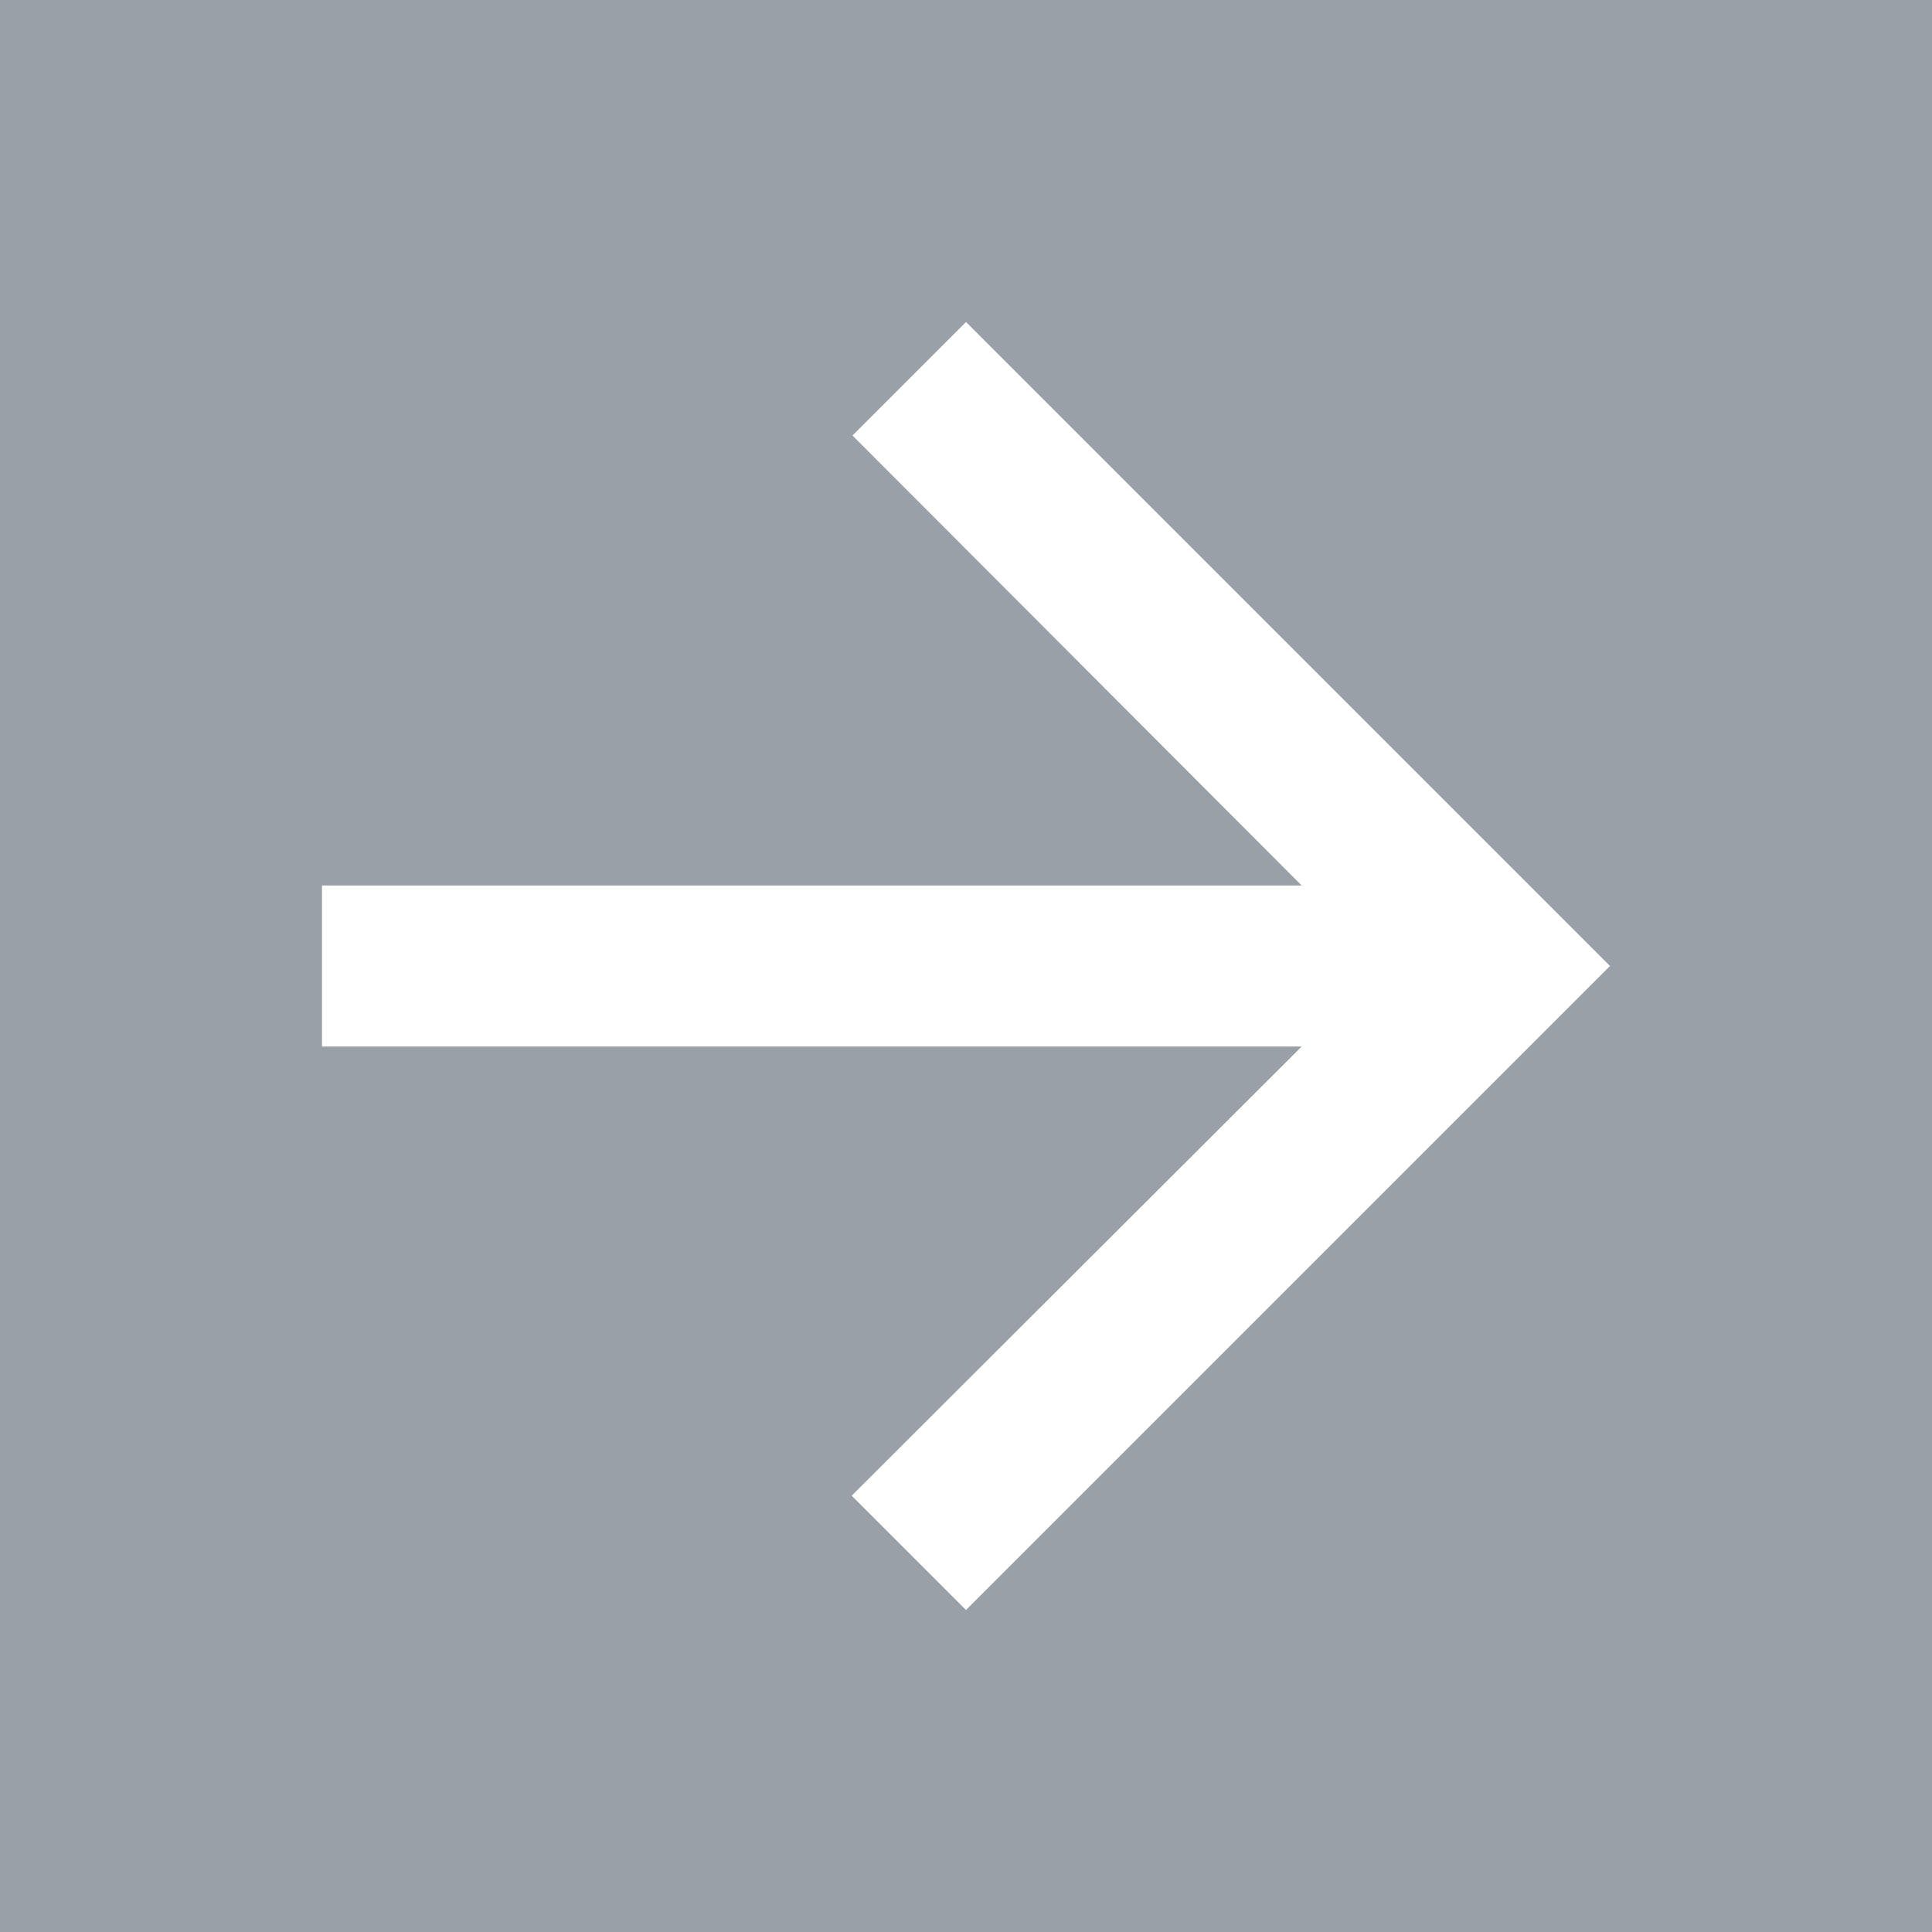
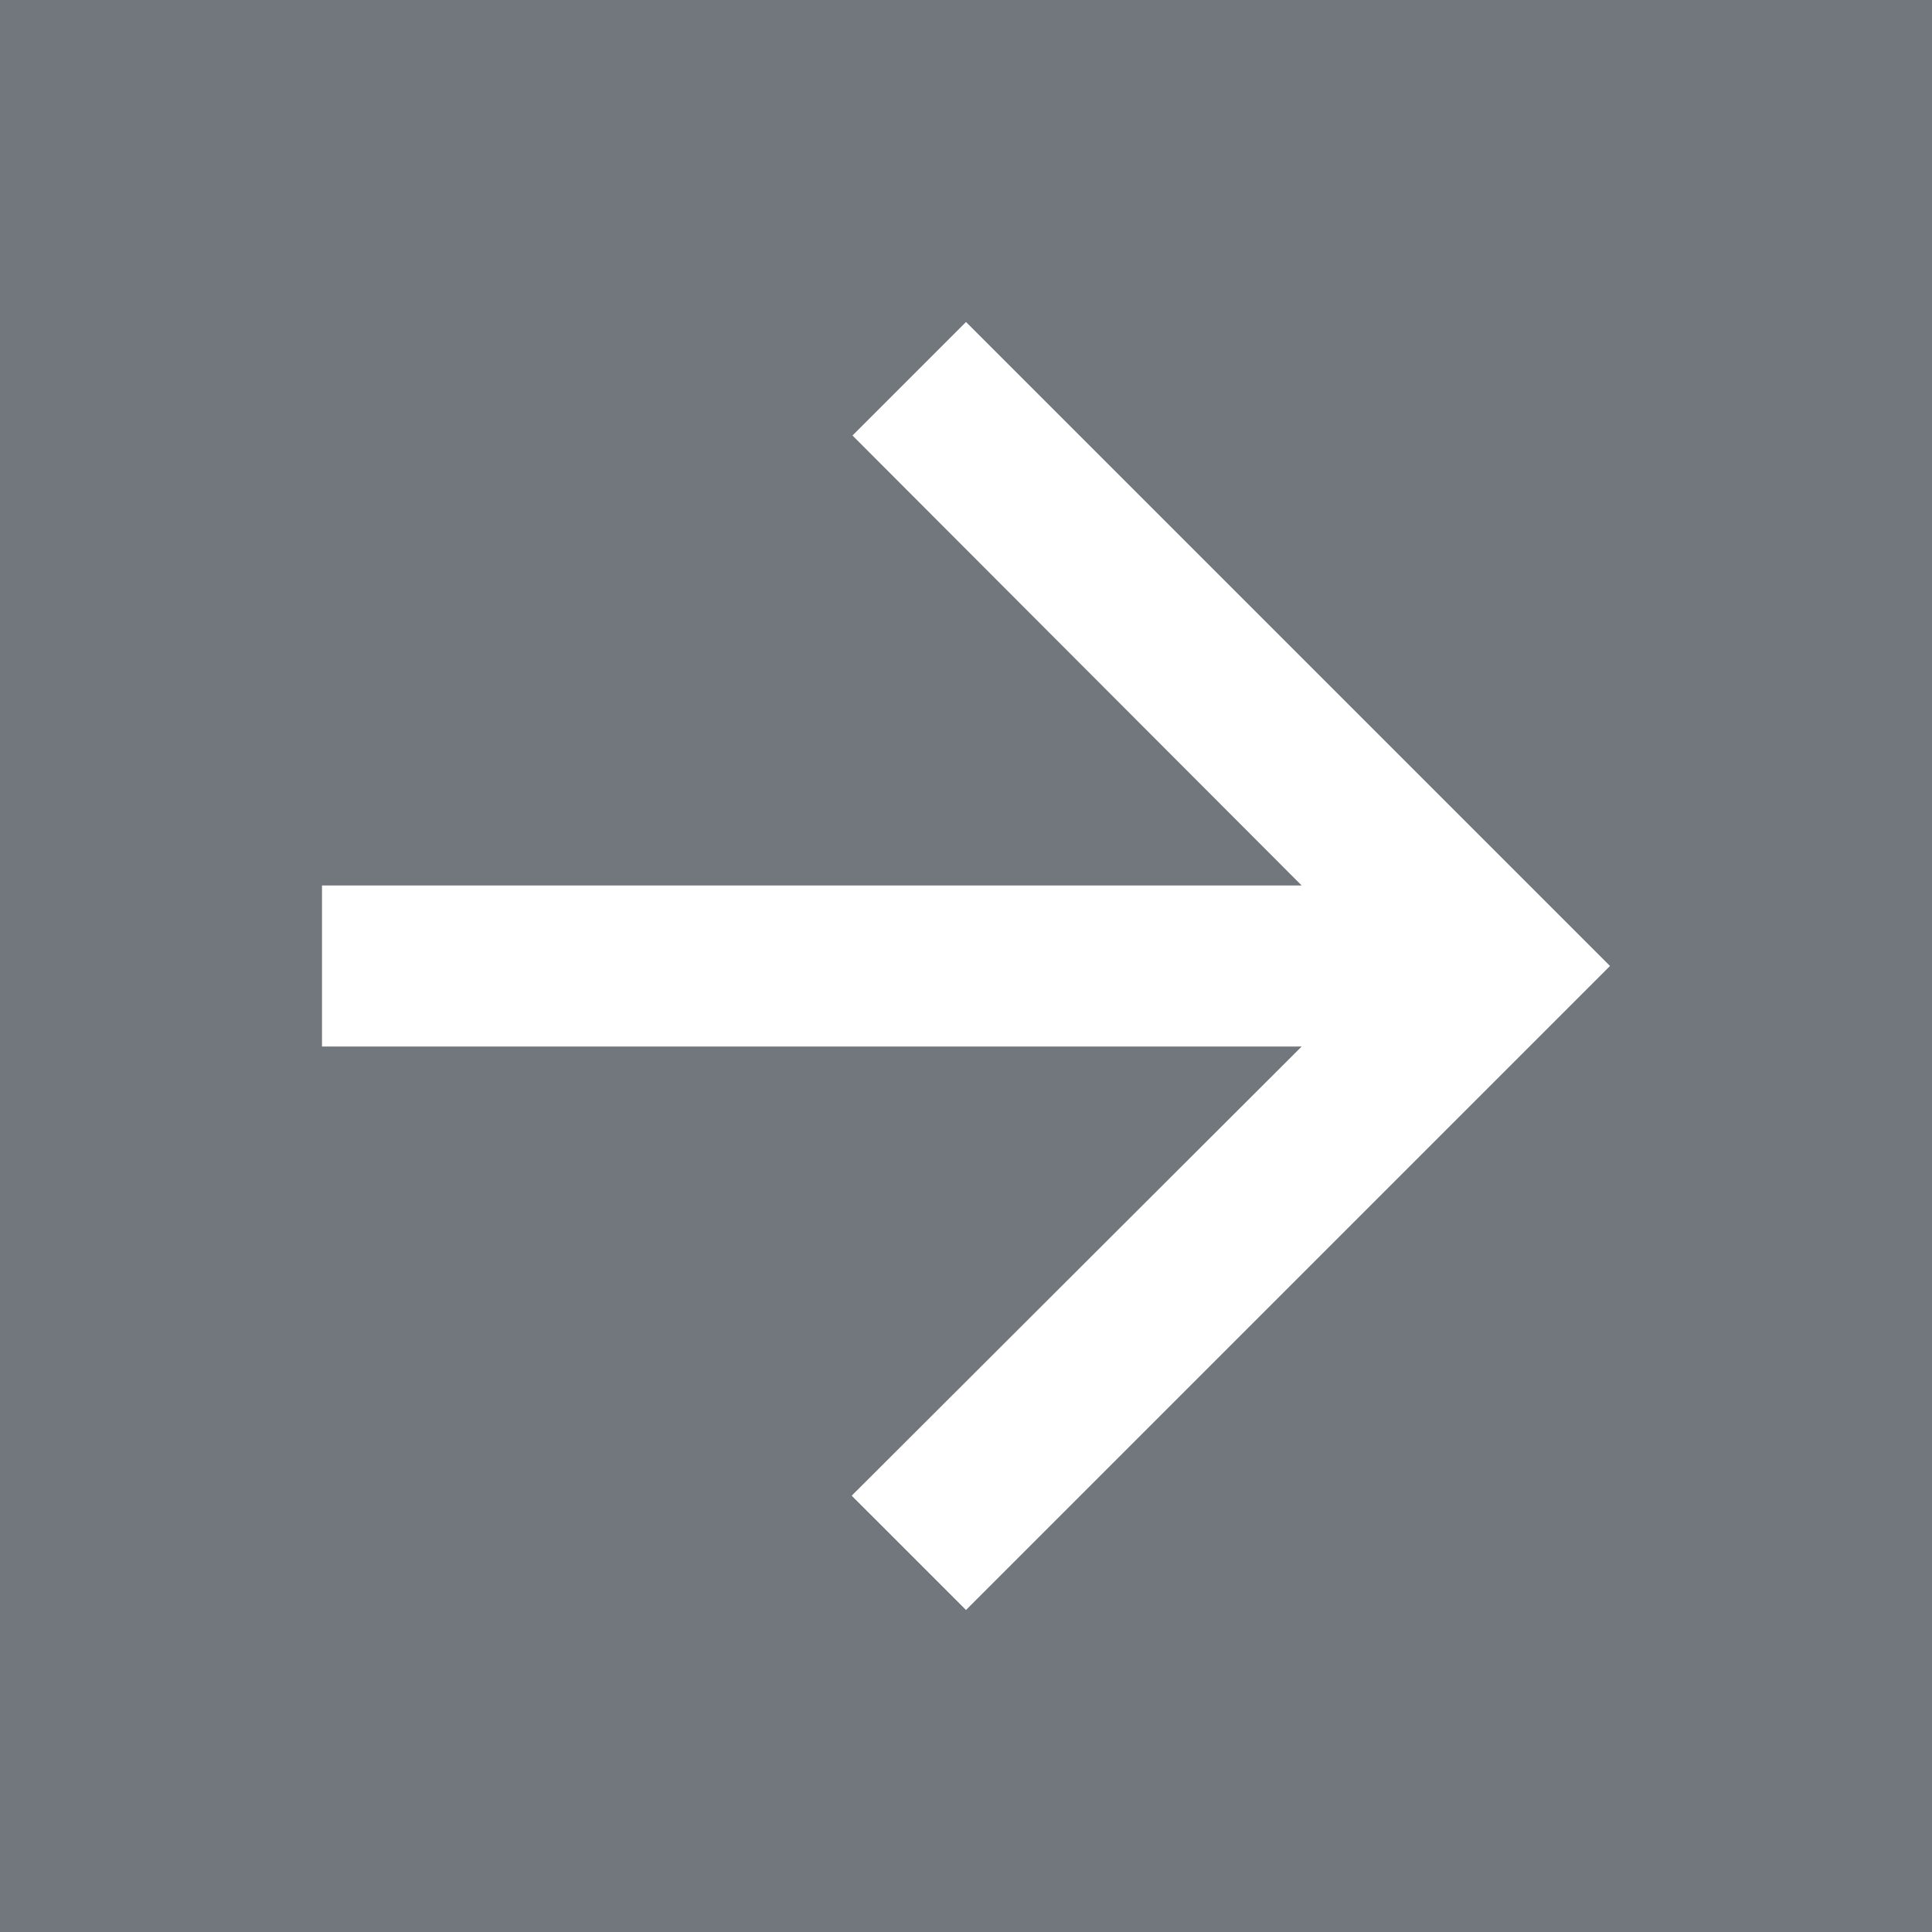
<svg xmlns="http://www.w3.org/2000/svg" viewBox="0 0 24 24">
-   <g id="Page-1" fill="none" fill-rule="evenodd">
-     <g id="Artboard-Copy" fill-rule="nonzero">
-       <g id="negative-24x24-copy">
-         <path id="Shape" fill="#9AA0A7" d="M0 0v24h24V0z" />
-         <path id="Shape" fill="#FFF" transform="rotate(-90 12 12)" d="M20 12l-1.41-1.41L13 16.17V4h-2v12.17l-5.58-5.59L4 12l8 8z" />
-       </g>
-     </g>
+   <g fill="none">
+     <path fill="#72777d" d="M0 0v24h24V0z" />
+     <path fill="#fff" d="M12 4l-1.41 1.41L16.17 11H4v2h12.17l-5.59 5.58L12 20l8-8z" />
  </g>
</svg>
